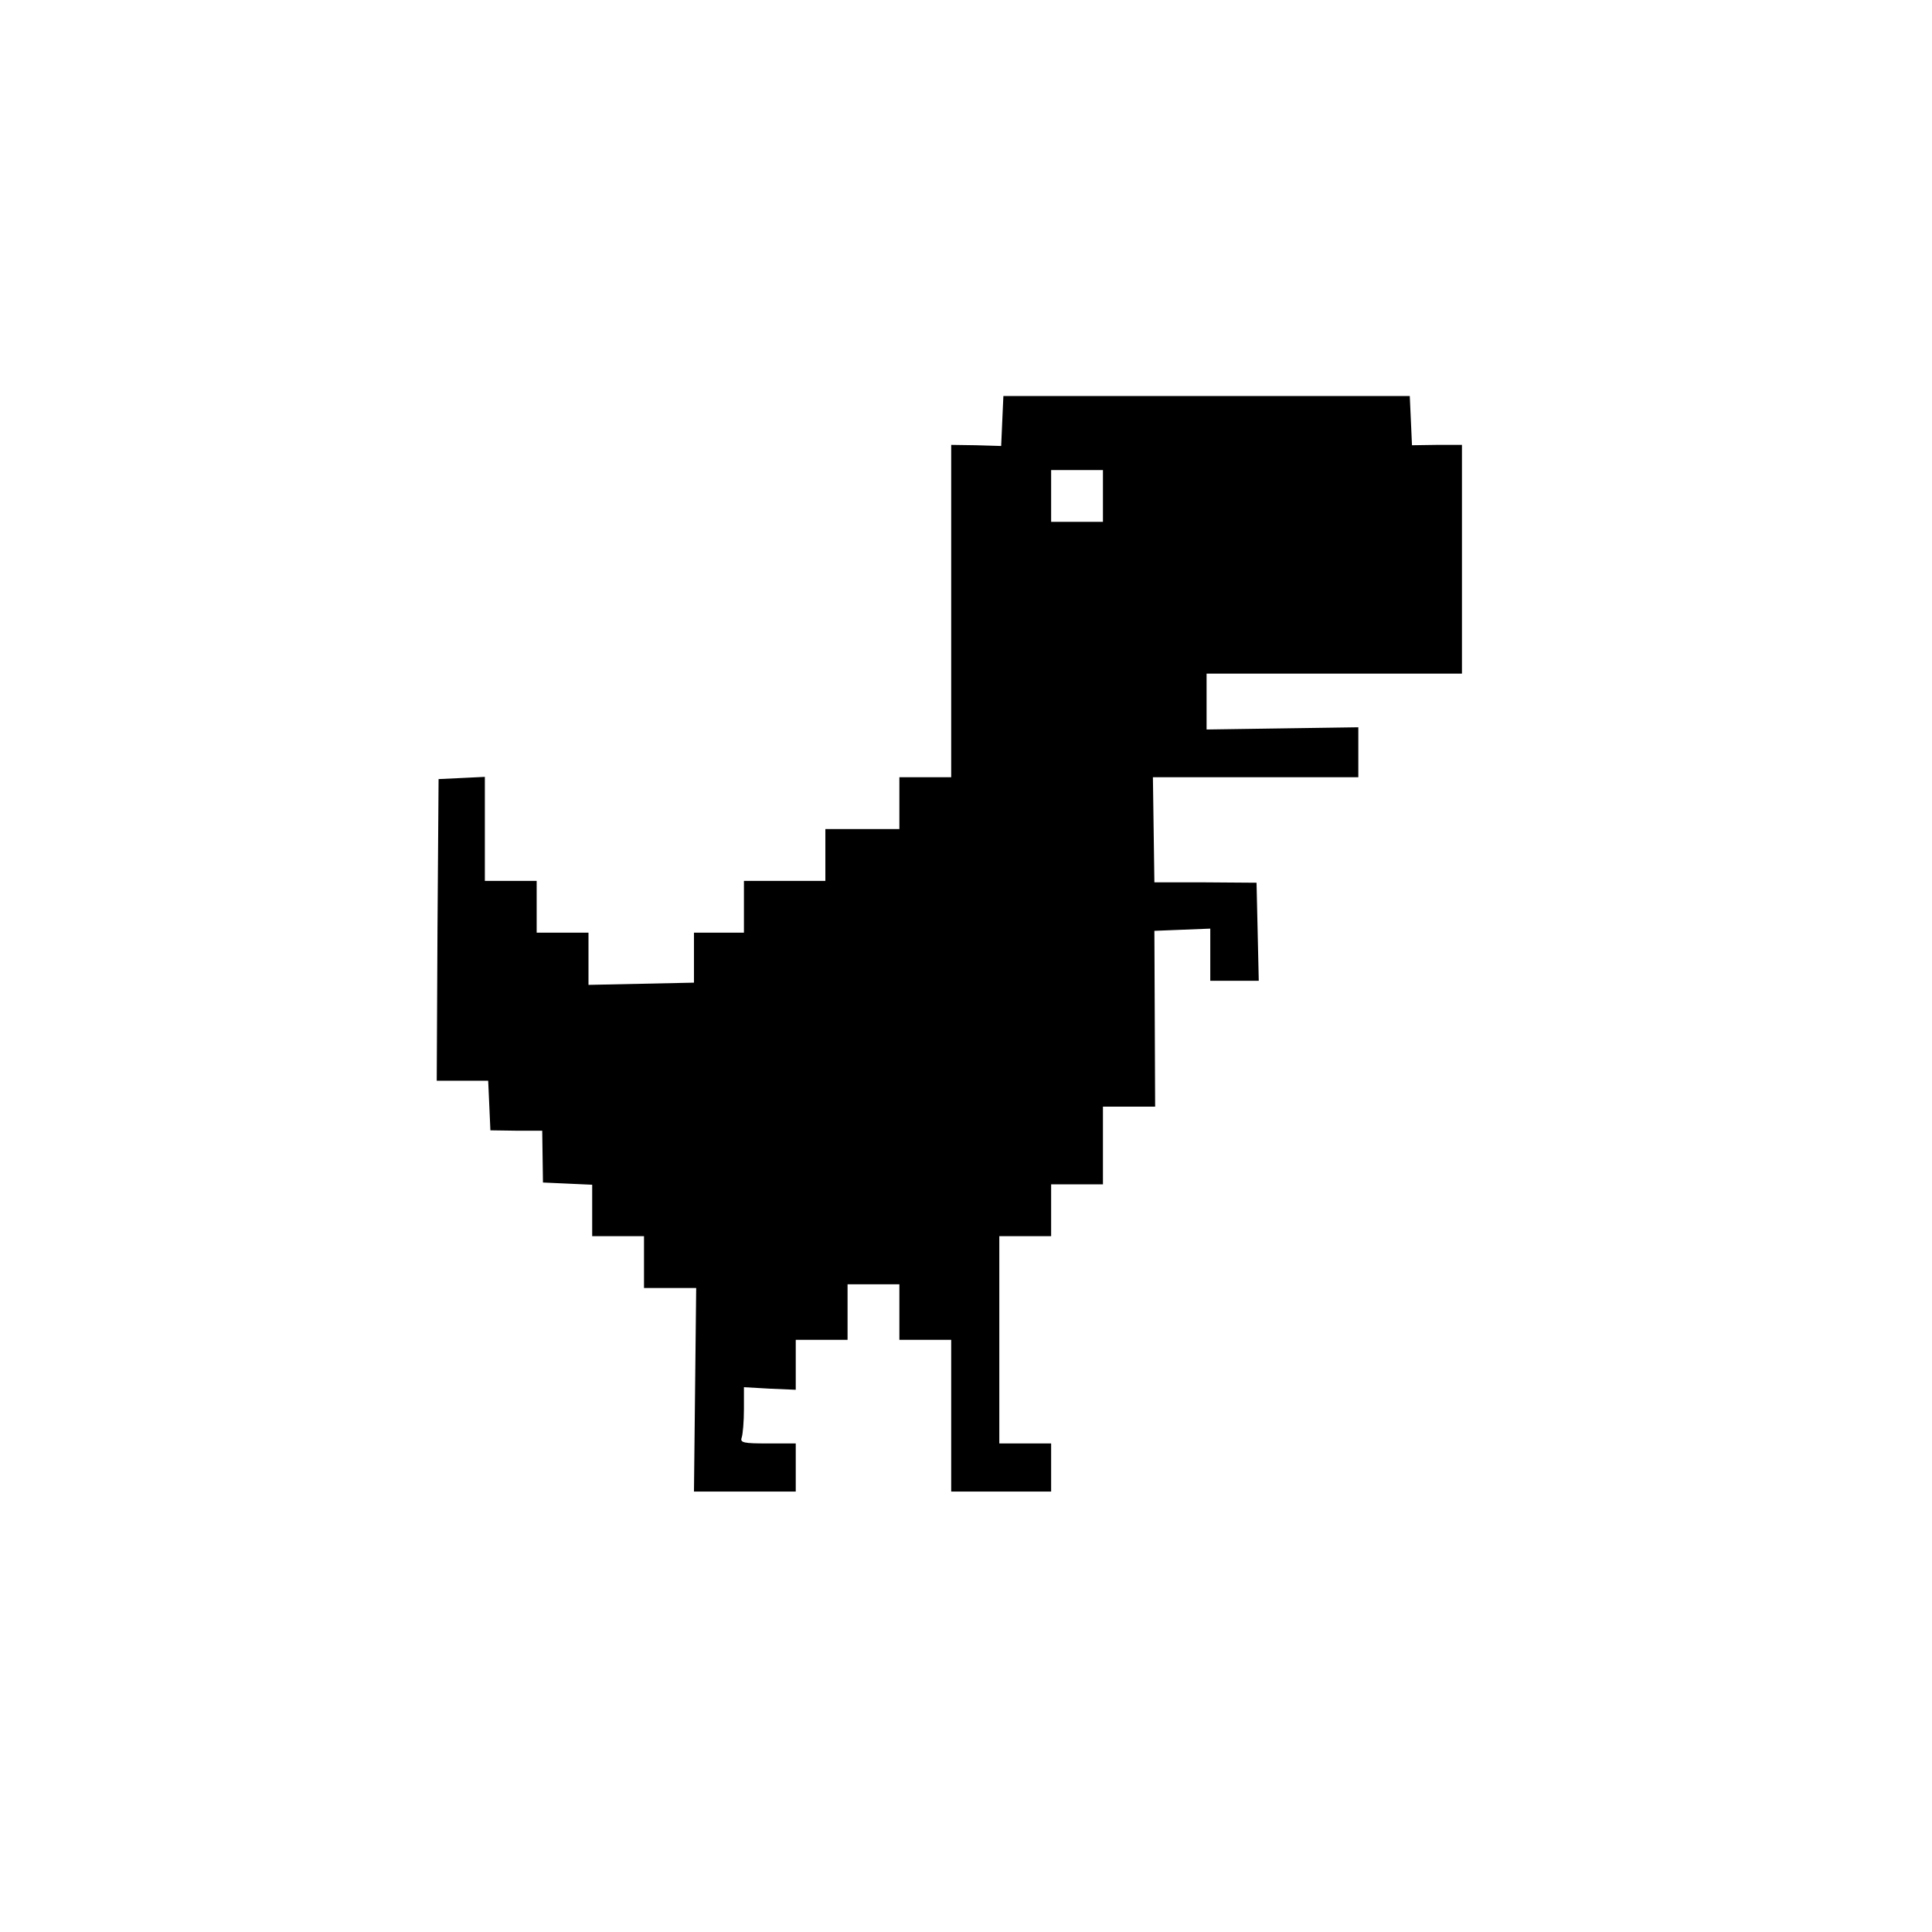
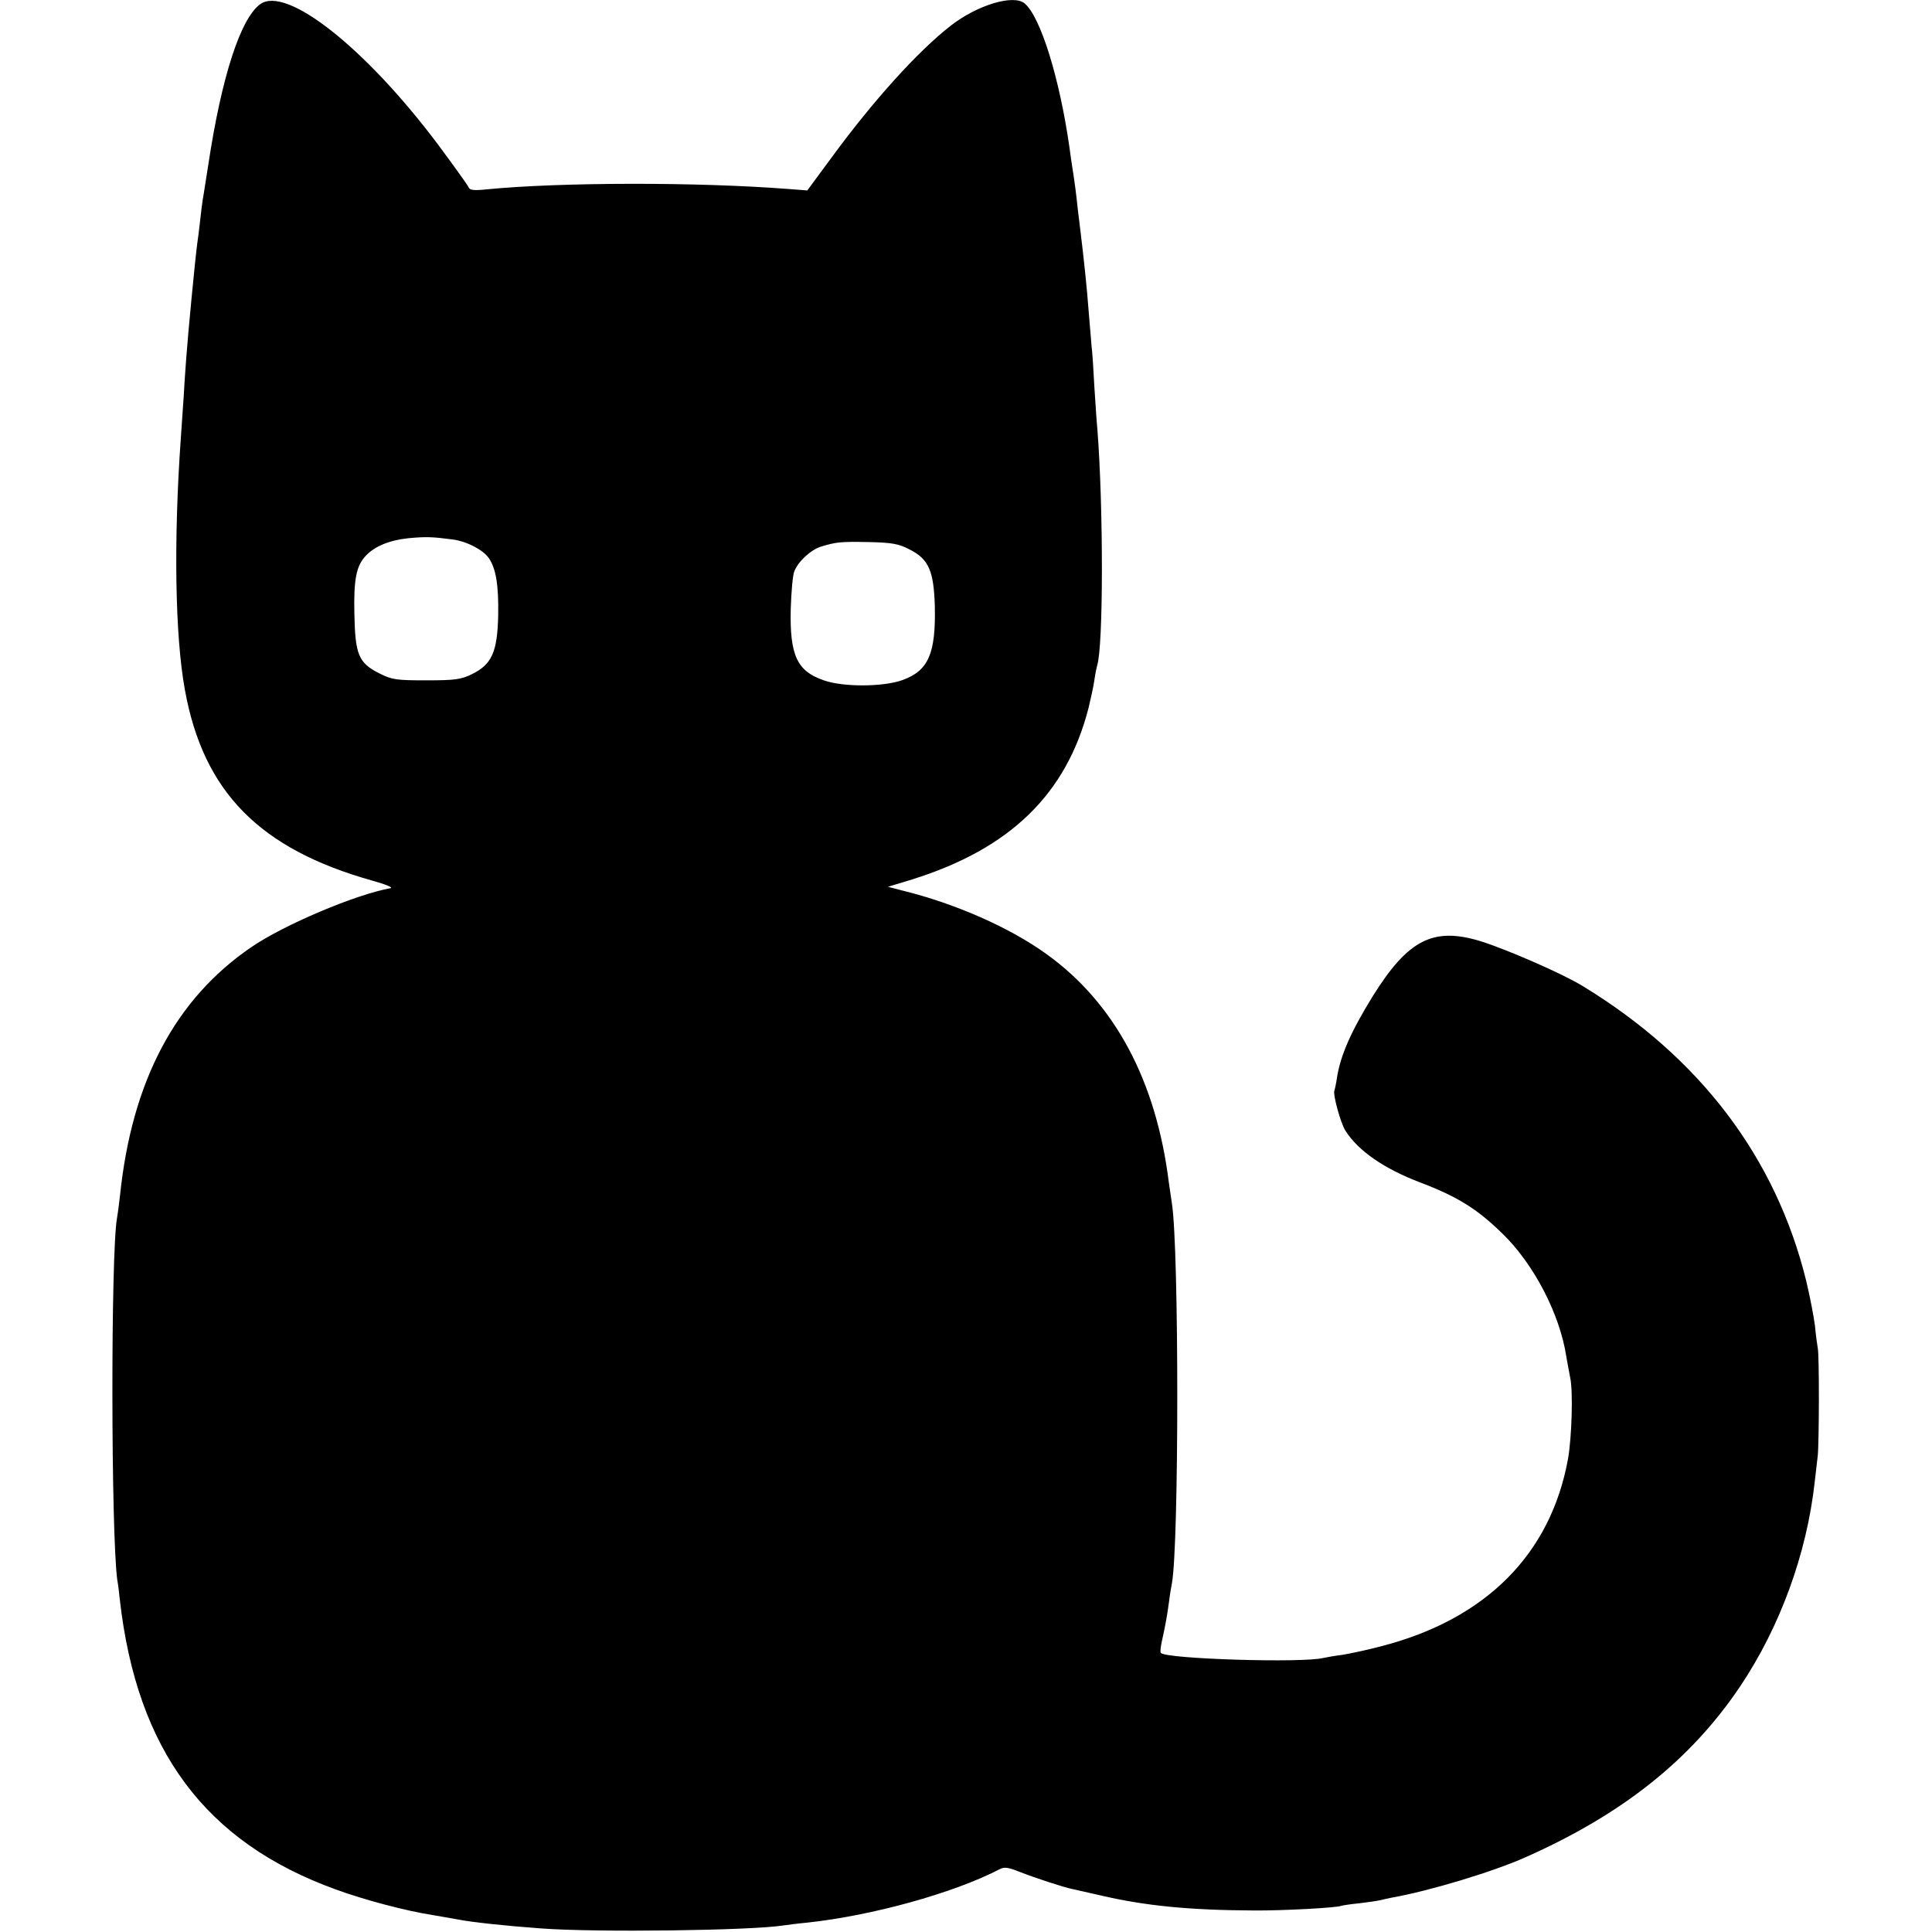
- <svg xmlns="http://www.w3.org/2000/svg" version="1" width="696" height="696" viewBox="0 0 522 522">
-   <path d="M270.8 113.7l-.3 6.8-6.7-.2-6.8-.1V210h-14v14h-20v14h-22v14h-13.5v13.5l-14.2.3-14.3.3V252h-14v-14h-14v-28.1l-6.2.3-6.3.3-.3 40.7-.2 40.8h13.9l.3 6.7.3 6.7 7 .1h7l.1 7 .1 7 6.7.3 6.6.3V334h14v14h14.1l-.3 27.5-.3 27.5H215v-13h-7.6c-6.5 0-7.5-.2-7-1.6.3-.9.6-4.3.6-7.6v-6l7 .4 7 .3V362h14v-15h14v15h14v41h27v-13h-14v-56h14v-14h14v-21h14.1l-.1-23.8-.1-23.7 7.5-.3 7.6-.3V265h13.1l-.3-13.3-.3-13.2-13.8-.1h-13.8l-.2-14.2-.2-14.2H367v-13.5l-20.5.3-20.5.3V182h69v-61.8h-6.7l-6.8.1-.3-6.7-.3-6.6H271.1l-.3 6.7zM298 134v7h-14v-14h14v7z" />
+ <svg xmlns="http://www.w3.org/2000/svg" version="1" width="933.333" height="933.333" viewBox="0 0 700 700">
+   <path d="M94.3 1.5c-7.1 5.1-14 26.2-18.8 58-.9 5.5-1.7 11.1-2 12.5-.2 1.4-.7 5-1 8-.3 3-.8 6.6-1 8-.7 4.9-3.4 33-4 41.5-.1 1.6-.6 7.7-.9 13.5-.4 5.8-.9 13-1.1 16-2.6 36.6-2.1 71.5 1.5 91 6.7 36.9 27 57.6 68 69.1 4.7 1.3 7.6 2.5 6.5 2.7-12.7 2.3-38.7 13.3-50.5 21.4C63.5 362 47.8 391.7 43.5 433c-.4 3.6-.9 7.3-1.1 8.3-2.3 12.5-2.2 114.4.1 131.2.3 1.6.7 4.8.9 7 6.2 54.7 31 88 78.3 105.1 10.4 3.8 25.5 7.8 35.3 9.3 3.6.6 7.4 1.3 8.6 1.5 4.8 1 17.8 2.4 30.4 3.3 19.6 1.5 76.3.8 88-1.1 1.4-.2 5.2-.7 8.5-1 23.3-2.5 52.7-10.6 69.4-19.2 2-1.1 3.2-.9 7.5.8 5.9 2.3 16 5.6 19 6.2 1.2.3 5.9 1.3 10.6 2.4 15.9 3.7 31.9 5.3 55.3 5.4 10.5.1 30.5-1 31.7-1.7.3-.1 3.2-.6 6.5-.9 3.3-.4 6.7-.9 7.5-1.1.8-.2 2.9-.7 4.5-1 13.1-2.3 36.5-9.3 48.5-14.7 35-15.6 59.6-35.2 77.5-61.8 14.4-21.5 24.1-47.9 27-74 .4-3.6.9-7.9 1.1-9.5.5-4.6.6-36.7 0-39.1-.2-1.1-.7-4.7-1-8-.4-3.2-1.8-10.6-3.2-16.4-11-44.6-38.4-80.8-80.9-106.7-7.1-4.4-27.5-13.3-37.1-16.3-17.1-5.2-26.2-.6-39 19.9-7.9 12.8-11.7 21.4-13 29.6-.3 2.2-.8 4.3-.9 4.6-.7 1.1 2.2 11.9 4 14.6 4.6 7.3 14.1 13.8 27 18.7 13.4 5.1 20.6 9.5 29.8 18.5 11.4 11 20.9 29.3 23.2 44.6.4 2.2 1 5.6 1.4 7.6 1.1 4.8.6 21.8-.8 29.6-6.3 34.4-29.7 57.9-67.4 67.7-5.3 1.4-11.8 2.8-14.5 3.2-2.6.3-5.6.9-6.7 1.1-7.2 1.9-56.8.4-58.9-1.8-.3-.3-.1-2.2.4-4.4 1.2-5.4 1.9-9.1 2.6-14.5.3-2.5.8-5.3 1-6.3 2.6-14.1 2.6-121.2 0-137.7-.2-1.4-.7-4.8-1.1-7.5-4.6-37-19.6-65-44.3-82.8-13.3-9.6-33-18.3-52.1-23l-5.4-1.4 8.9-2.7c35.4-11.1 55.8-30.9 63.8-62.1.8-3.3 1.8-7.8 2.1-10 .3-2.2.8-4.6 1-5.3 2.3-6.8 2.3-57.4.1-85.7-.3-2.8-.7-9.7-1.1-15.5-.3-5.8-.7-12.3-1-14.5-.2-2.2-.6-7.6-1-12-.7-9.6-1.9-20.5-3-29.5-.2-1.9-.7-5.6-1-8.2-.5-5-1.2-10.4-2-15.3-.3-1.7-.7-4.8-1-7C383.9 28.3 377 6 371.2 1.2c-4.1-3.3-17 .6-26.6 8-12.1 9.4-28.2 27.3-43.1 47.6l-9 12.2-6.5-.5c-33.3-2.6-82.9-2.5-109.6.1-4.7.5-6.2.3-6.6-.7-.3-.8-5.3-7.7-11-15.4-26.3-35.1-55-57.8-64.5-51zm70 194c4.9.7 10.7 3.7 12.8 6.7 2.6 3.8 3.6 9.7 3.4 20.9-.3 13.1-2.3 17.6-9.4 21.1-4 2-6.2 2.3-16.6 2.3-10.8 0-12.5-.2-17-2.5-7.6-3.8-8.8-6.8-9.1-21.4-.3-12.7.7-17.7 4.2-21.3 3.2-3.4 8.6-5.6 15.4-6.3 6.4-.6 8.7-.5 16.3.5zm165.3 3.6c6.9 3.5 8.7 7.7 9.1 20.4.4 17.3-2.3 23.5-11.7 26.9-6.9 2.5-21.5 2.6-28.5.1-9.7-3.3-12.4-9-12-25.9.2-6.1.7-12.2 1.3-13.6 1.4-3.6 5.9-7.7 9.5-8.9 5.6-1.7 7-1.9 17.4-1.7 8.5.2 10.9.6 14.9 2.7z" />
</svg>
